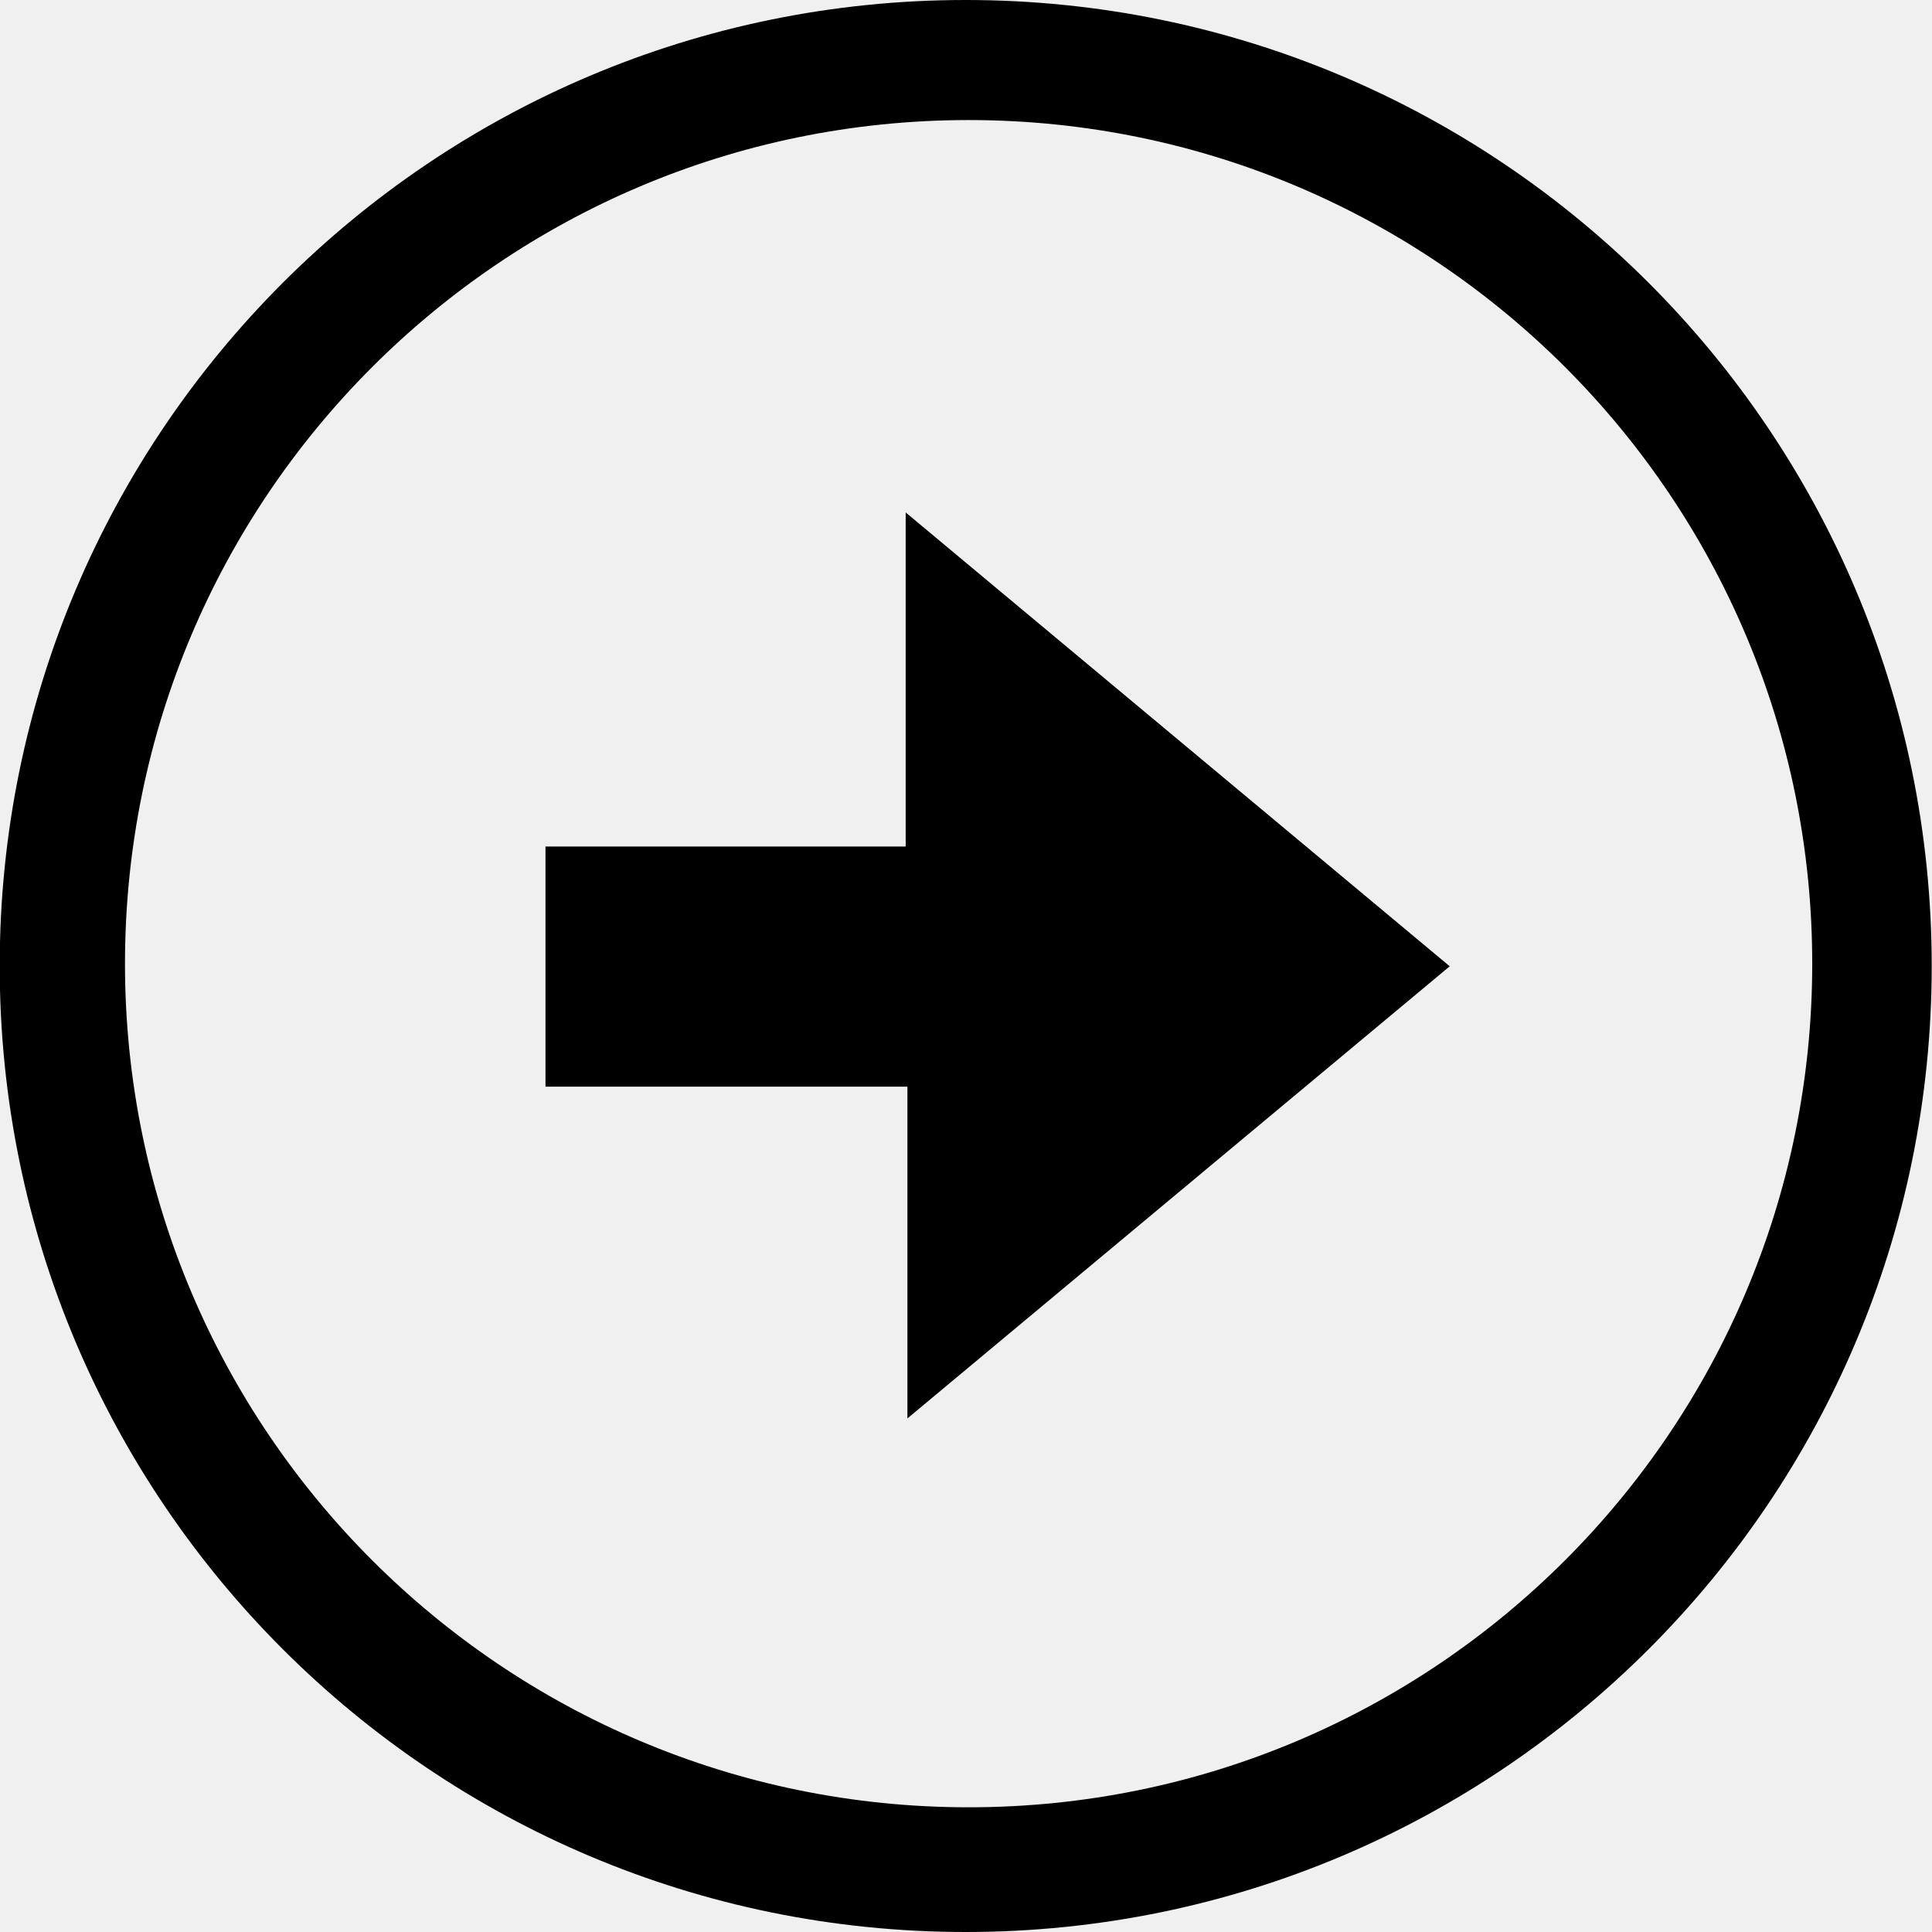
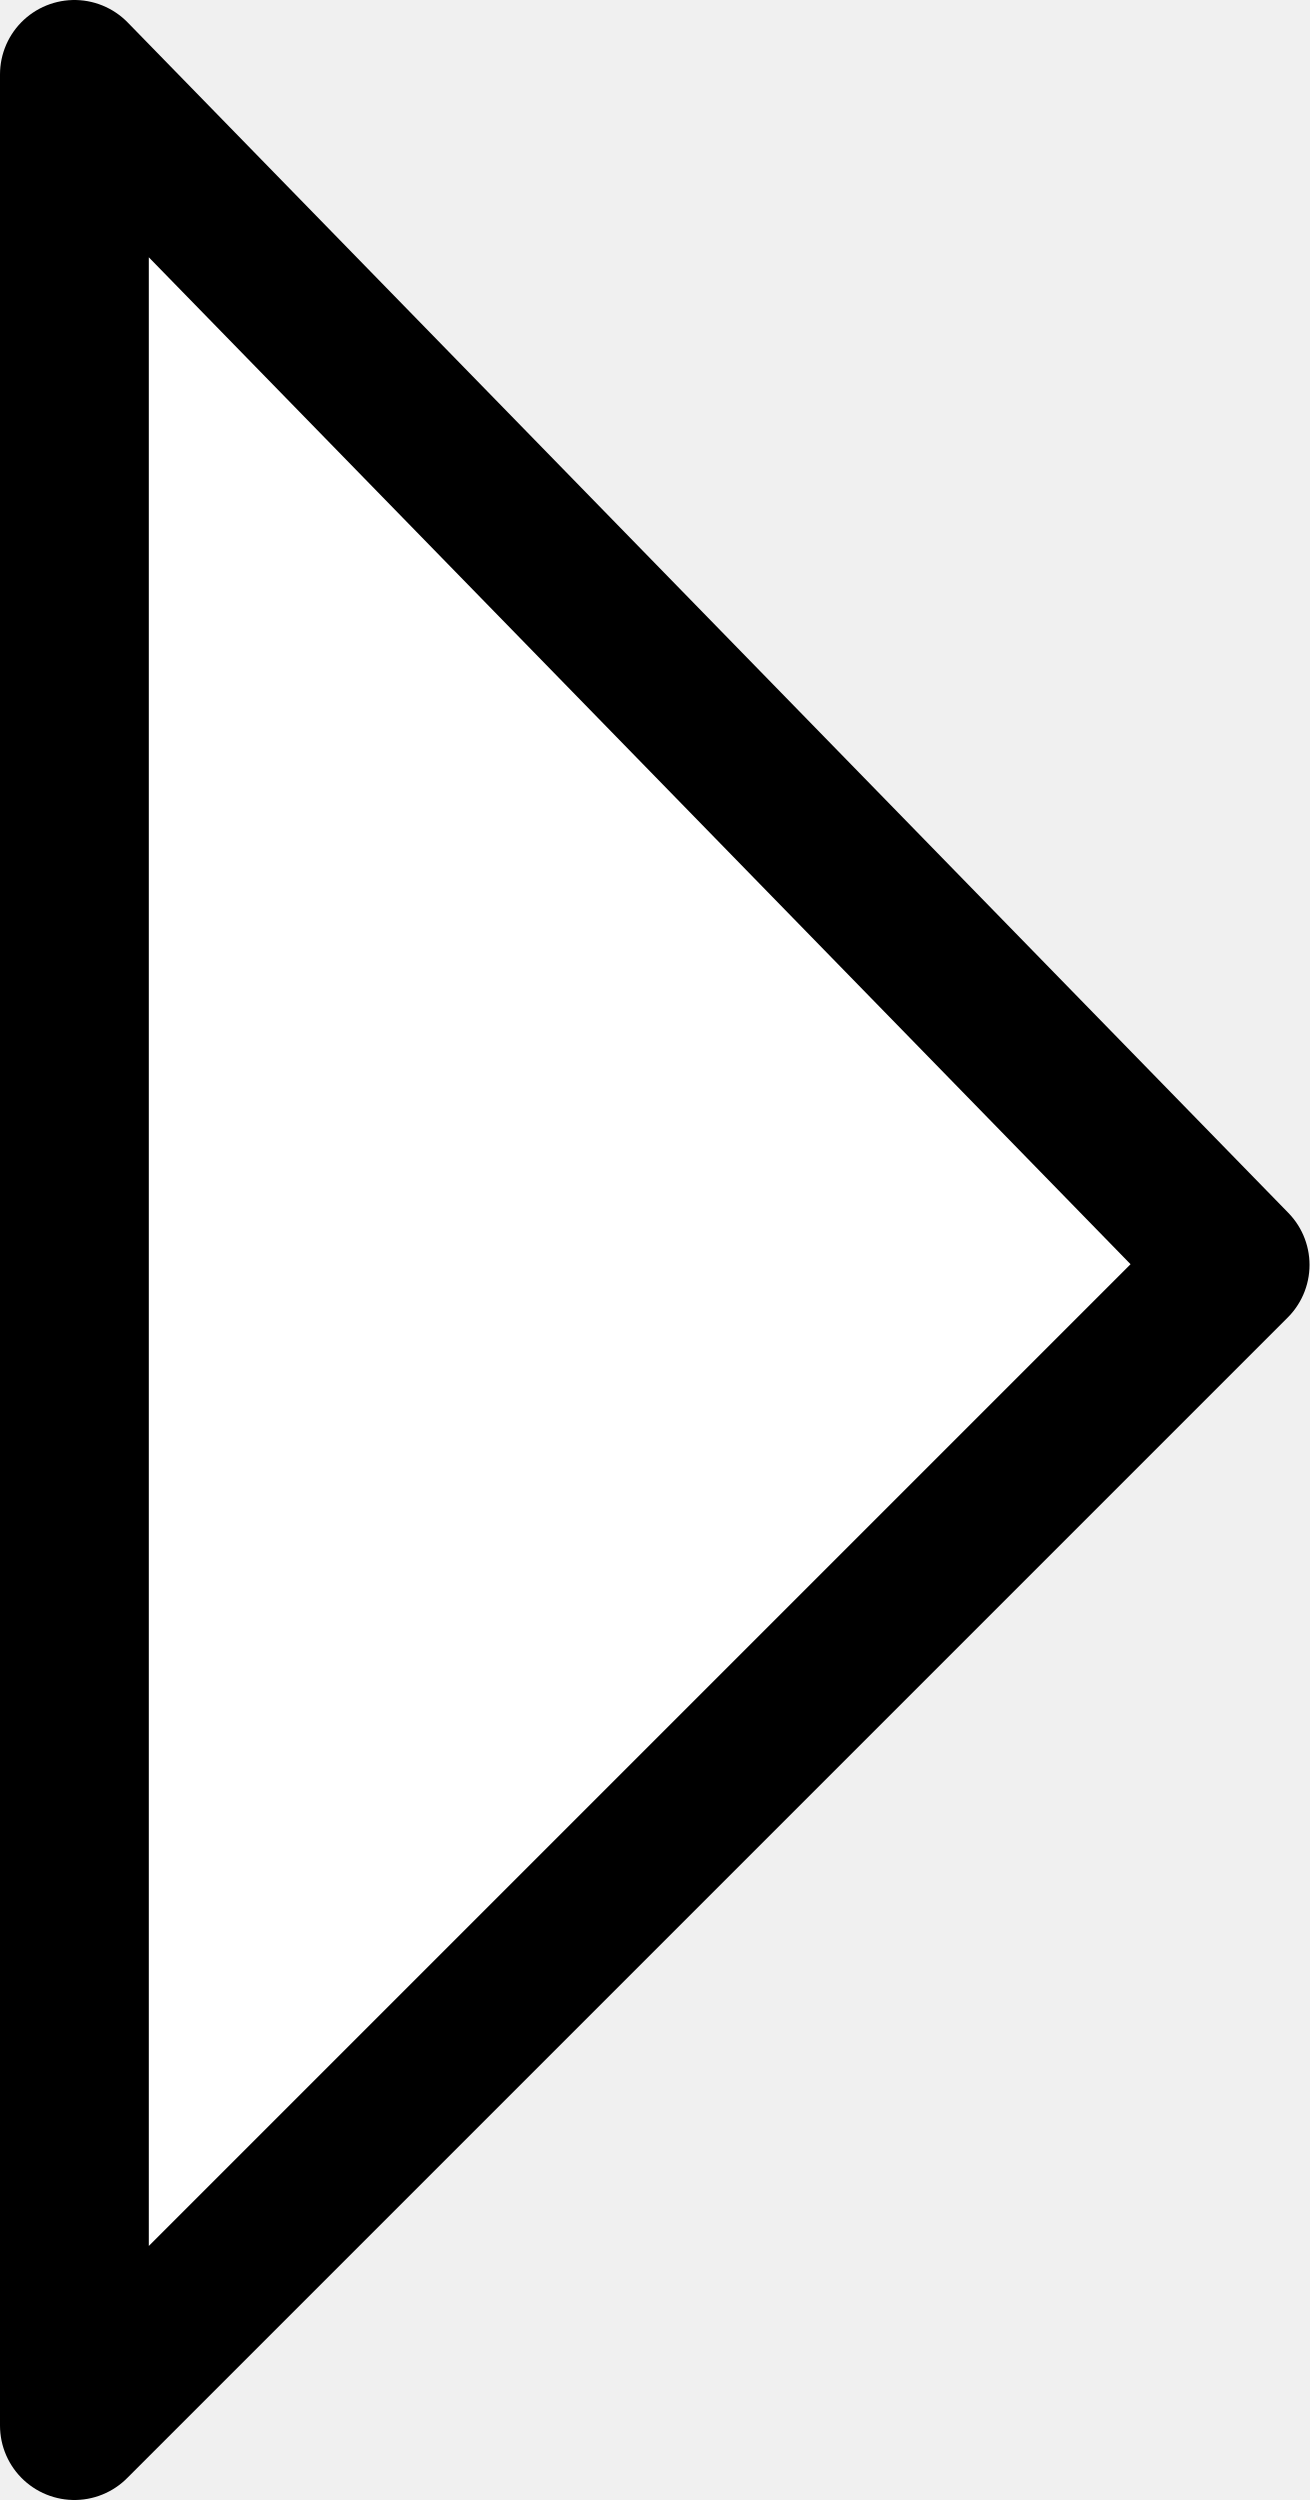
- <svg xmlns="http://www.w3.org/2000/svg" id="Layer_1" data-name="Layer 1" viewBox="0 0 66.62 66.62">
-   <path d="M33.31,0A33.31,33.31,0,1,1,0,33.32,33.31,33.31,0,0,1,33.31,0Zm.07,4.14a29.09,29.09,0,1,0,.06,0Z" transform="translate(-0.01 0)" />
-   <path d="M50,33.32,31.3,48.91V37.47H18.82V29.19H31.24V17.67Z" transform="translate(-0.01 0)" />
+ <svg xmlns="http://www.w3.org/2000/svg" viewBox="0 0 44 84">
+   <defs>
+     <style>
+       .cls-1 {
+         fill: #FFFFFF;
+         stroke: #000;
+         stroke-linecap: round;
+         stroke-linejoin: round;
+         stroke-width: 5px;
+         transition: all .5s ease;
+       }
+     </style>
+   </defs>
+   <g id="layer-two" data-name="Layer 2">
+     <polygon id="arrow" class="cls-1" points="2.5 2.5 2.5 81.5 41.5 42.5 2.5 2.5" />
+   </g>
</svg>
